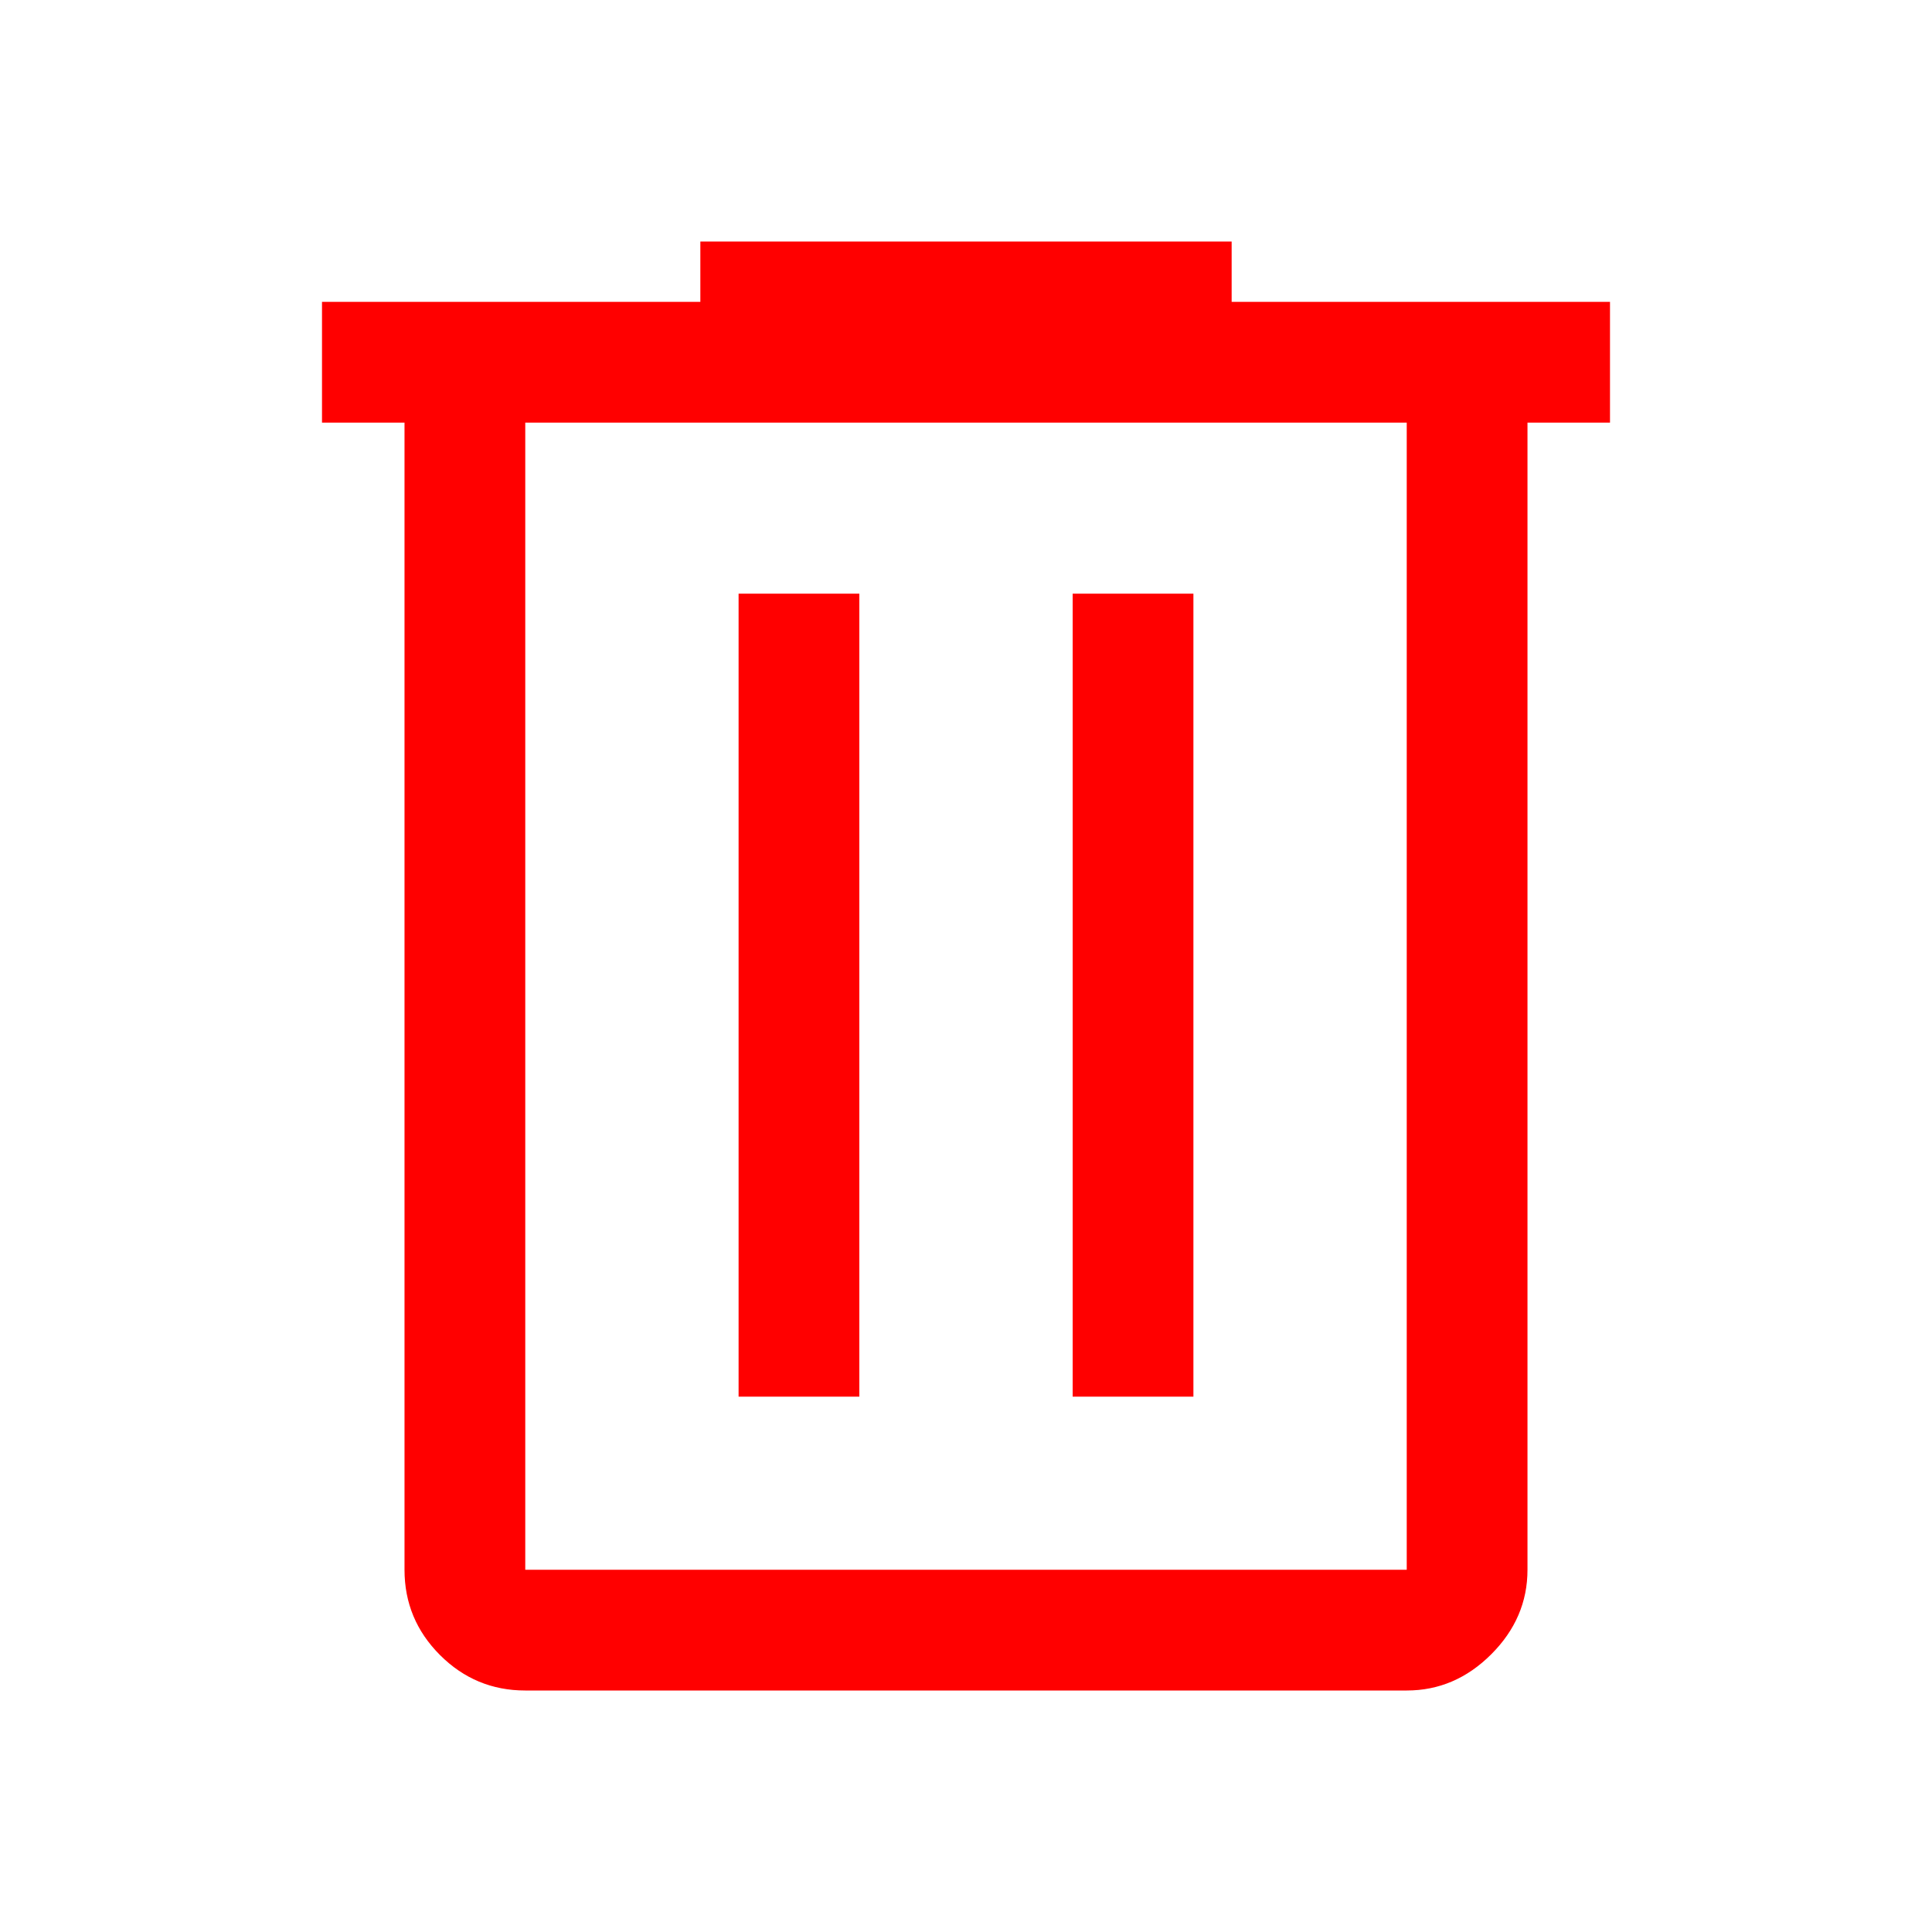
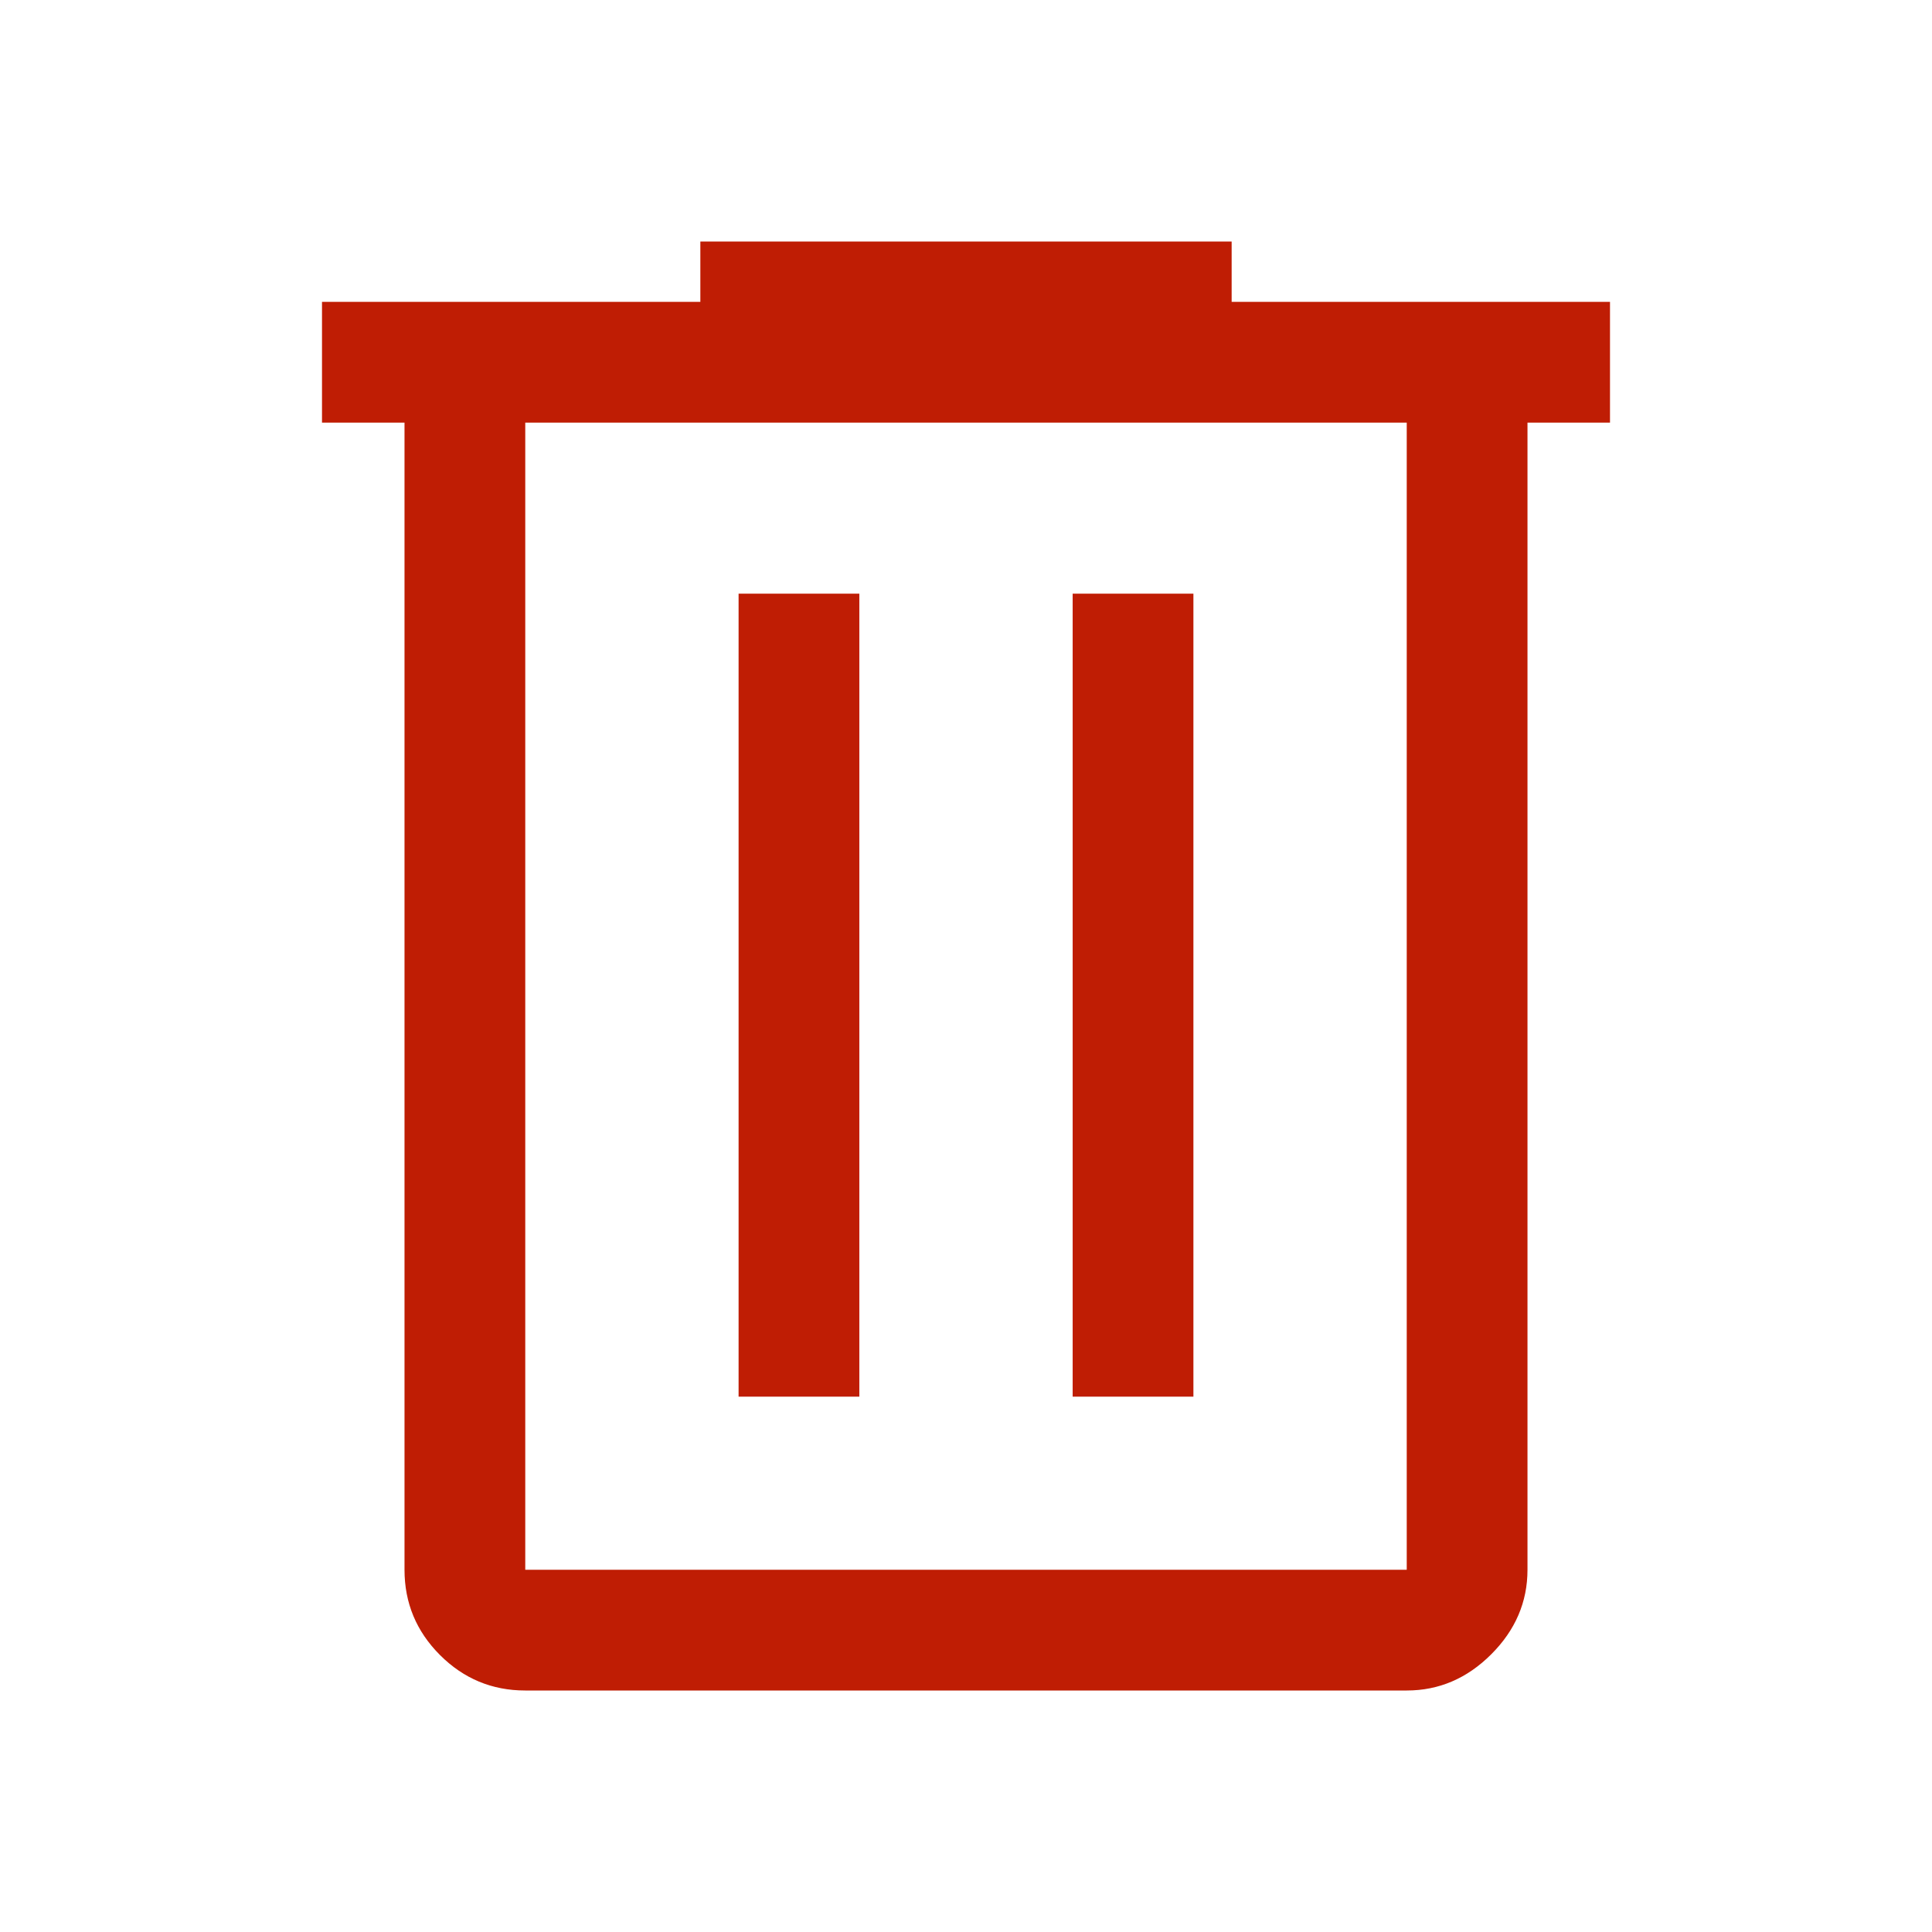
- <svg xmlns="http://www.w3.org/2000/svg" height="24" viewBox="0 -960 960 960" width="24" fill="red">
+ <svg xmlns="http://www.w3.org/2000/svg" height="24" viewBox="0 -960 960 960" width="24" fill="#BF1D04">
  <path d="M261-120q-24.75 0-42.375-17.625T201-180v-570h-41v-60h188v-30h264v30h188v60h-41v570q0 24-18 42t-42 18H261Zm438-630H261v570h438v-570ZM367-266h60v-399h-60v399Zm166 0h60v-399h-60v399ZM261-750v570-570Z" />
</svg>
